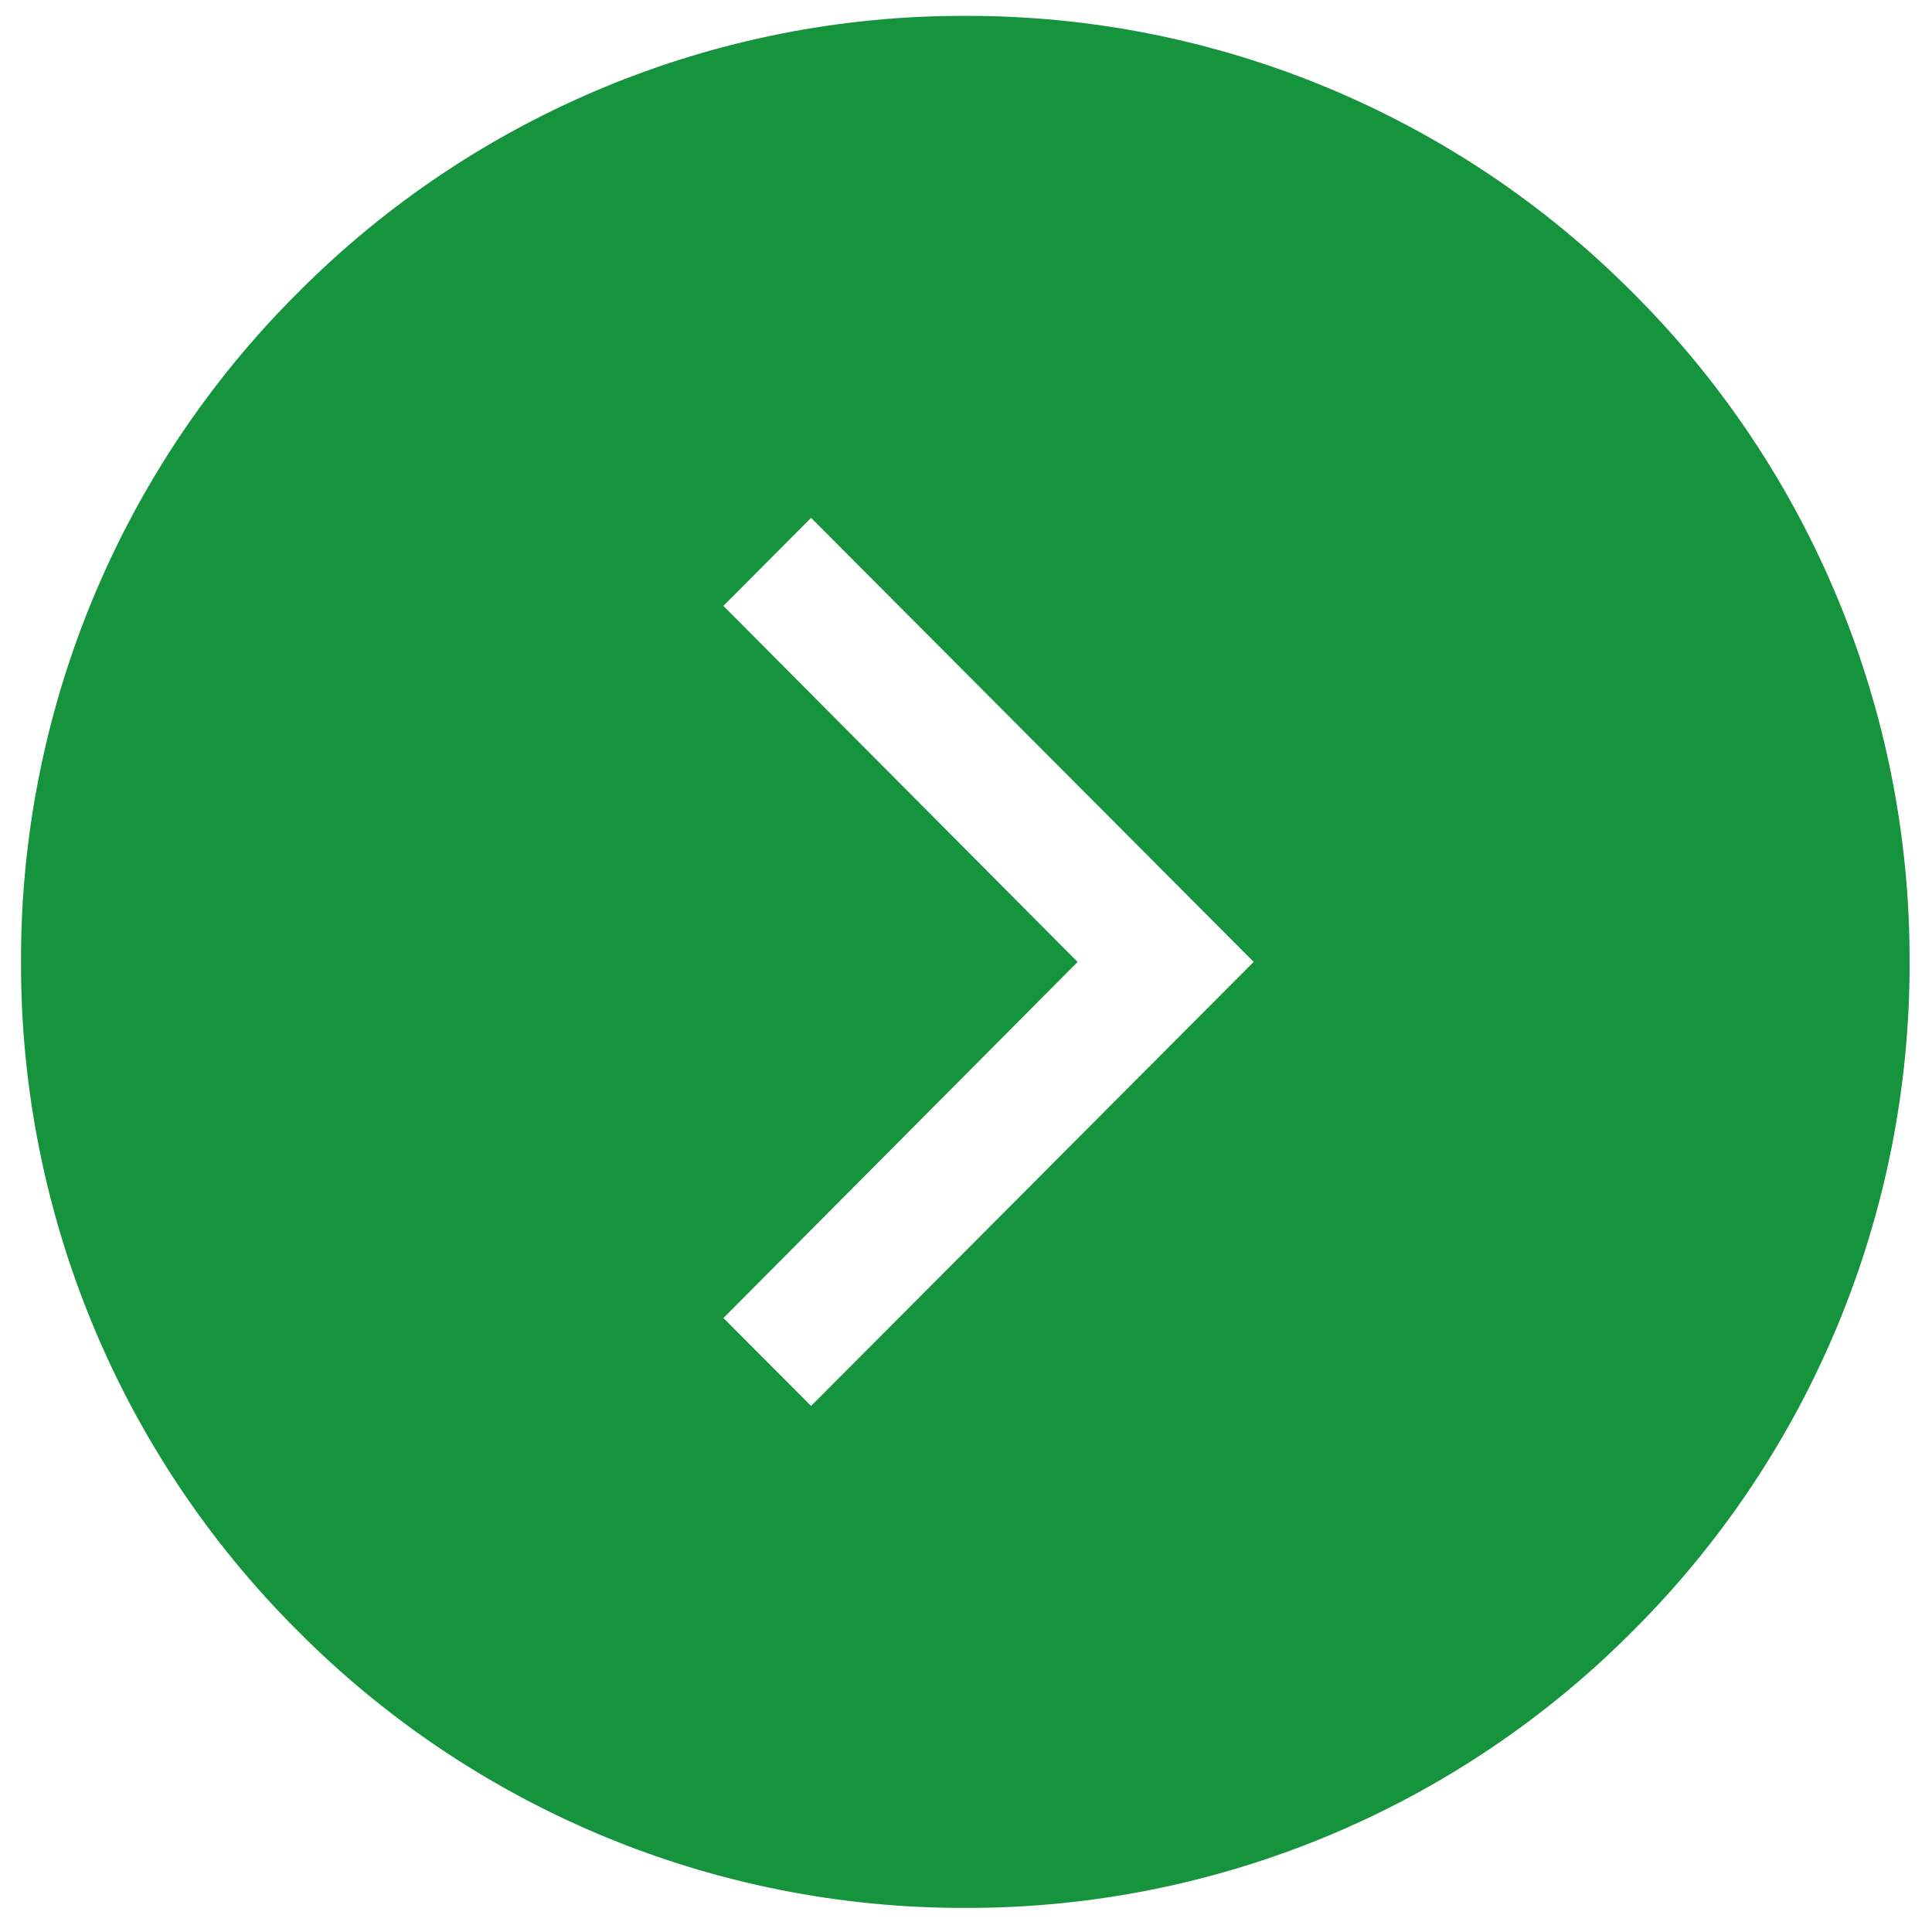
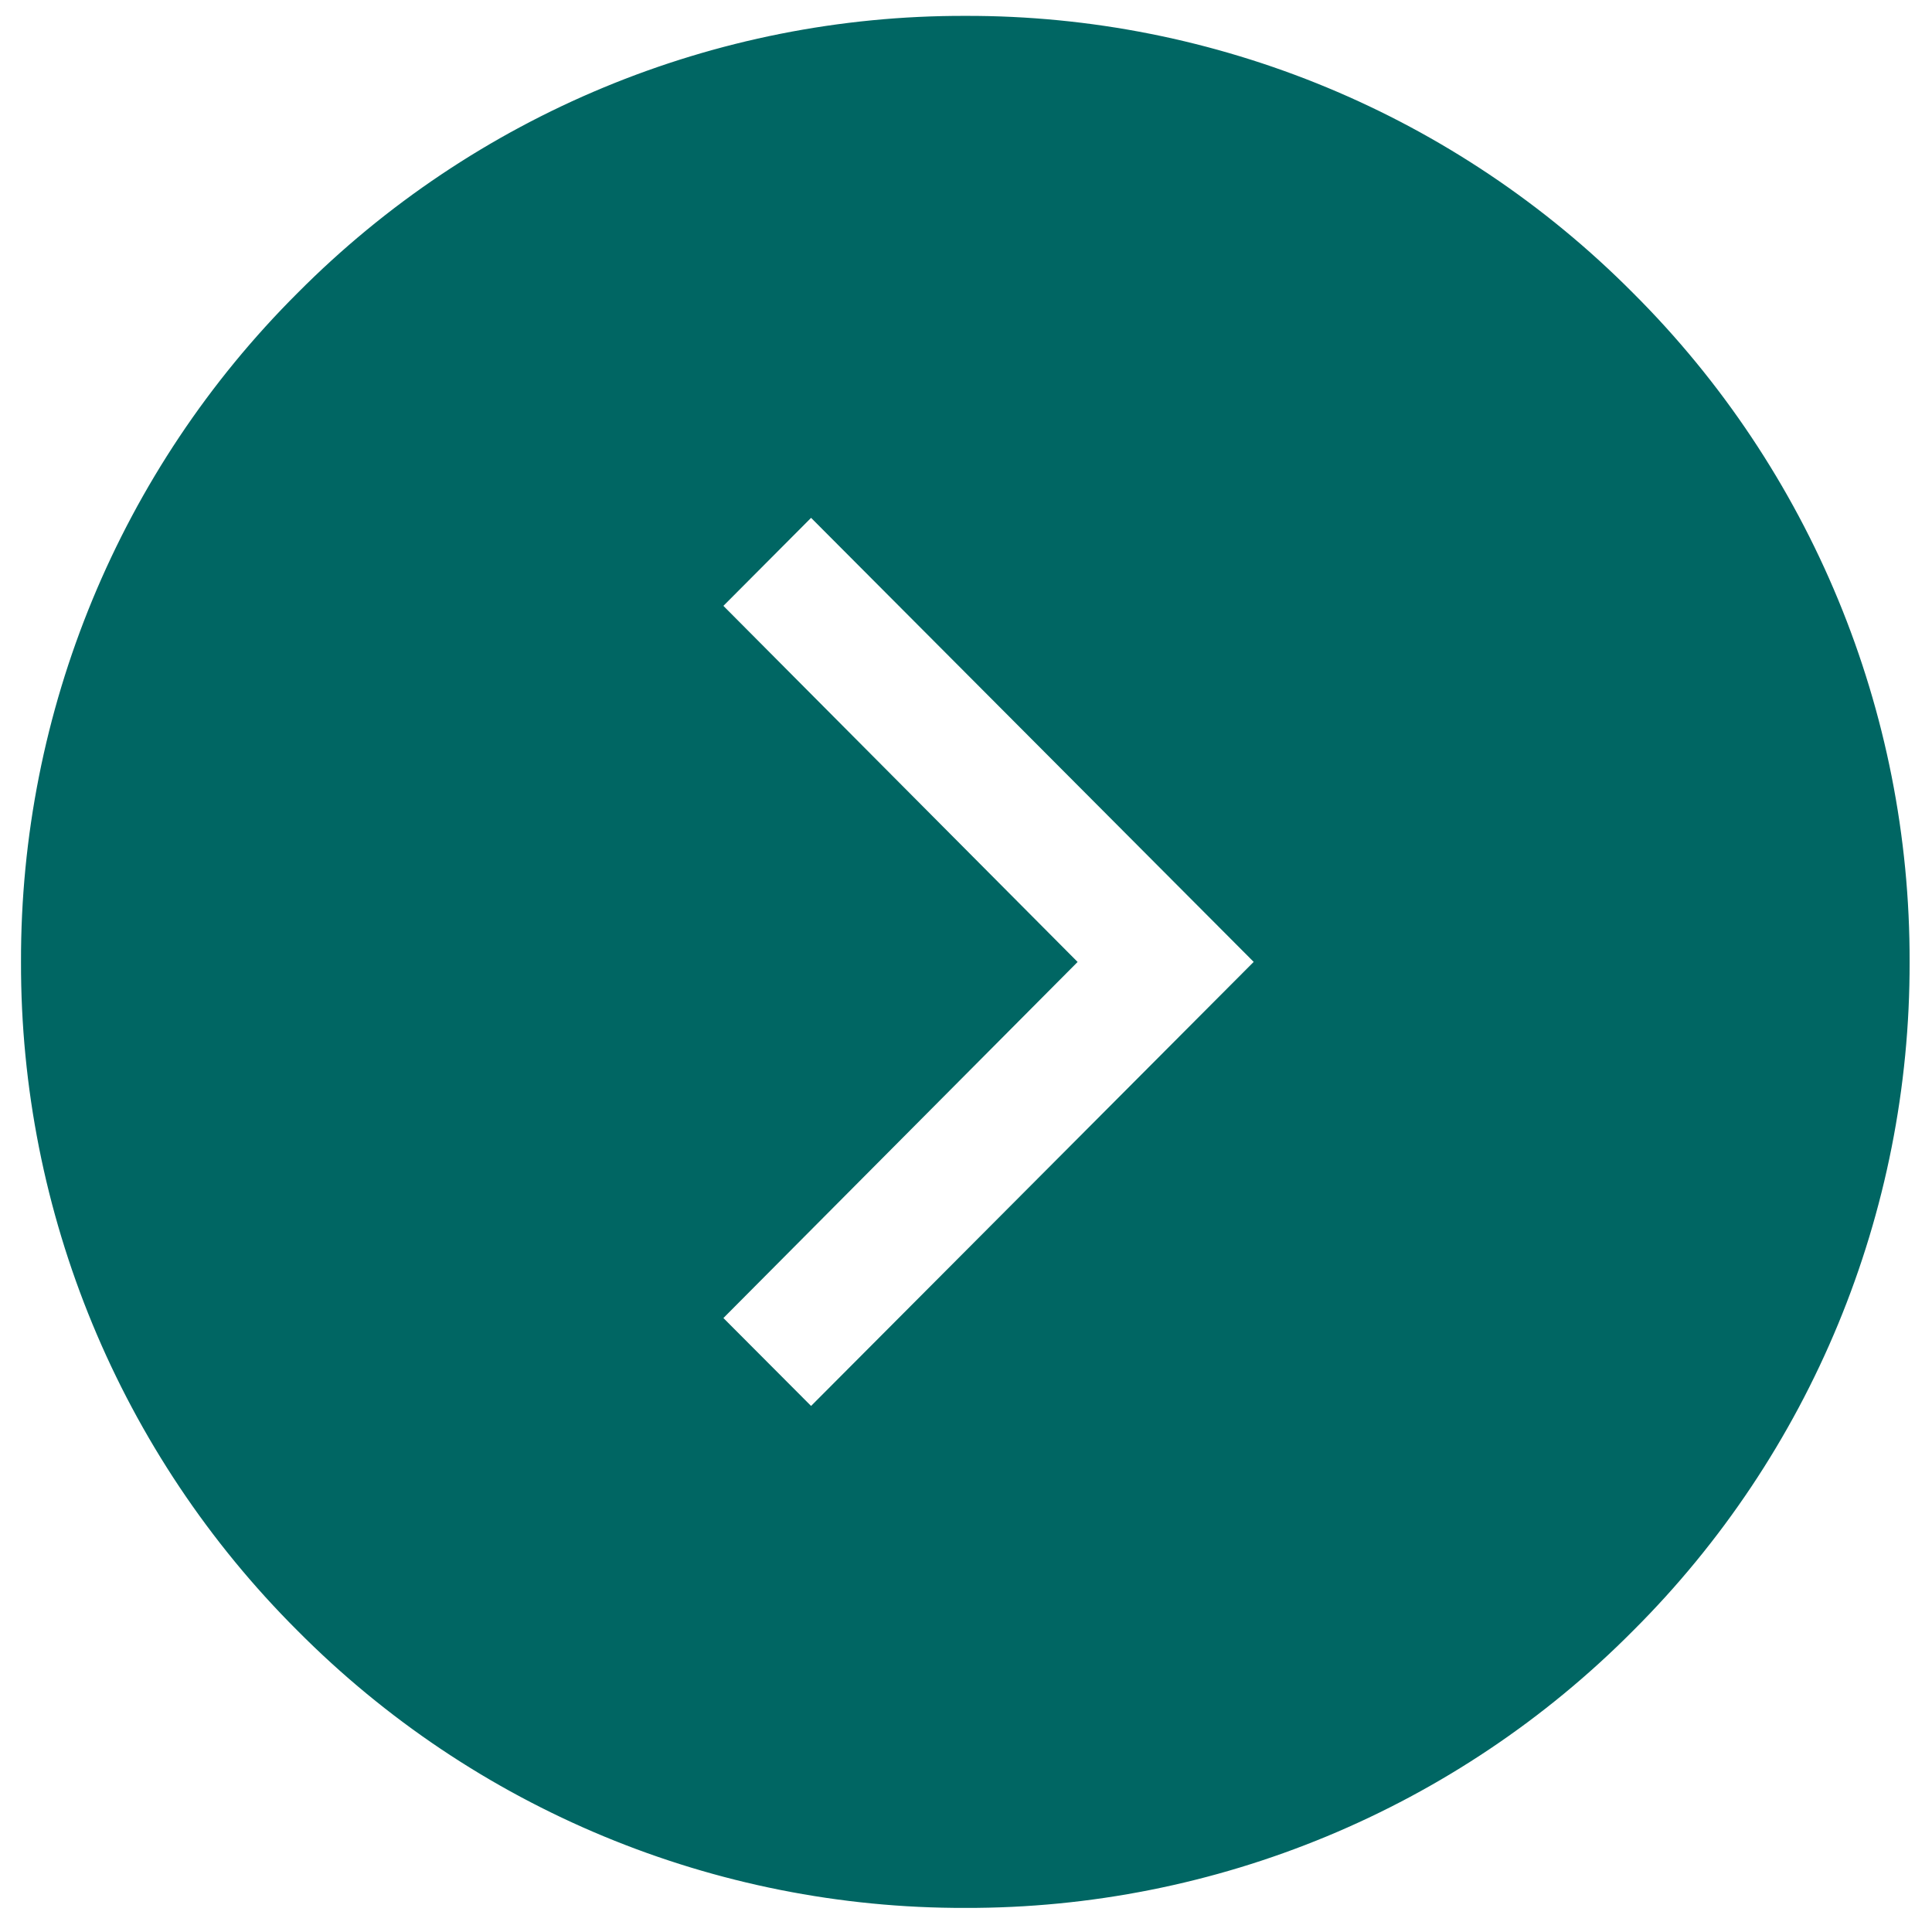
<svg xmlns="http://www.w3.org/2000/svg" width="32" height="32" viewBox="0 0 32 32" version="1.1" id="svg4">
  <defs id="defs8">
    <marker style="overflow:visible" id="Arrow1Lstart" refX="0.0" refY="0.0" orient="auto">
      <path transform="scale(0.8) translate(12.5,0)" style="fill-rule:evenodd;fill:context-stroke;stroke:context-stroke;stroke-width:1.0pt" d="M 0.0,0.0 L 5.0,-5.0 L -12.5,0.0 L 5.0,5.0 L 0.0,0.0 z " id="path825" />
    </marker>
  </defs>
-   <path d="M 15.989,0.513 A 15.294,15.323 0 0 1 26.871,5.029 15.294,15.323 0 0 1 31.379,15.932 15.294,15.323 0 0 1 26.87,26.835 15.294,15.323 0 0 1 15.989,31.351 15.294,15.323 0 0 1 5.106,26.834 15.294,15.323 0 0 1 0.598,15.932 15.294,15.323 0 0 1 5.106,5.029 15.294,15.323 0 0 1 15.989,0.513 Z M 13.434,23.641 v 0 l 7.684,-7.709 -7.684,-7.709 -1.805,1.812 5.867,5.898 -5.867,5.898 z" id="path2" style="fill:#16943d;fill-opacity:1;stroke:#16943d;stroke-width:0.5;stroke-miterlimit:4;stroke-dasharray:none;stroke-opacity:1" />
+   <path d="M 15.989,0.513 A 15.294,15.323 0 0 1 26.871,5.029 15.294,15.323 0 0 1 31.379,15.932 15.294,15.323 0 0 1 26.87,26.835 15.294,15.323 0 0 1 15.989,31.351 15.294,15.323 0 0 1 5.106,26.834 15.294,15.323 0 0 1 0.598,15.932 15.294,15.323 0 0 1 5.106,5.029 15.294,15.323 0 0 1 15.989,0.513 Z M 13.434,23.641 v 0 l 7.684,-7.709 -7.684,-7.709 -1.805,1.812 5.867,5.898 -5.867,5.898 z" id="path2" style="fill:#006663;fill-opacity:1;stroke:#006663;stroke-width:0.5;stroke-miterlimit:4;stroke-dasharray:none;stroke-opacity:1" />
</svg>
